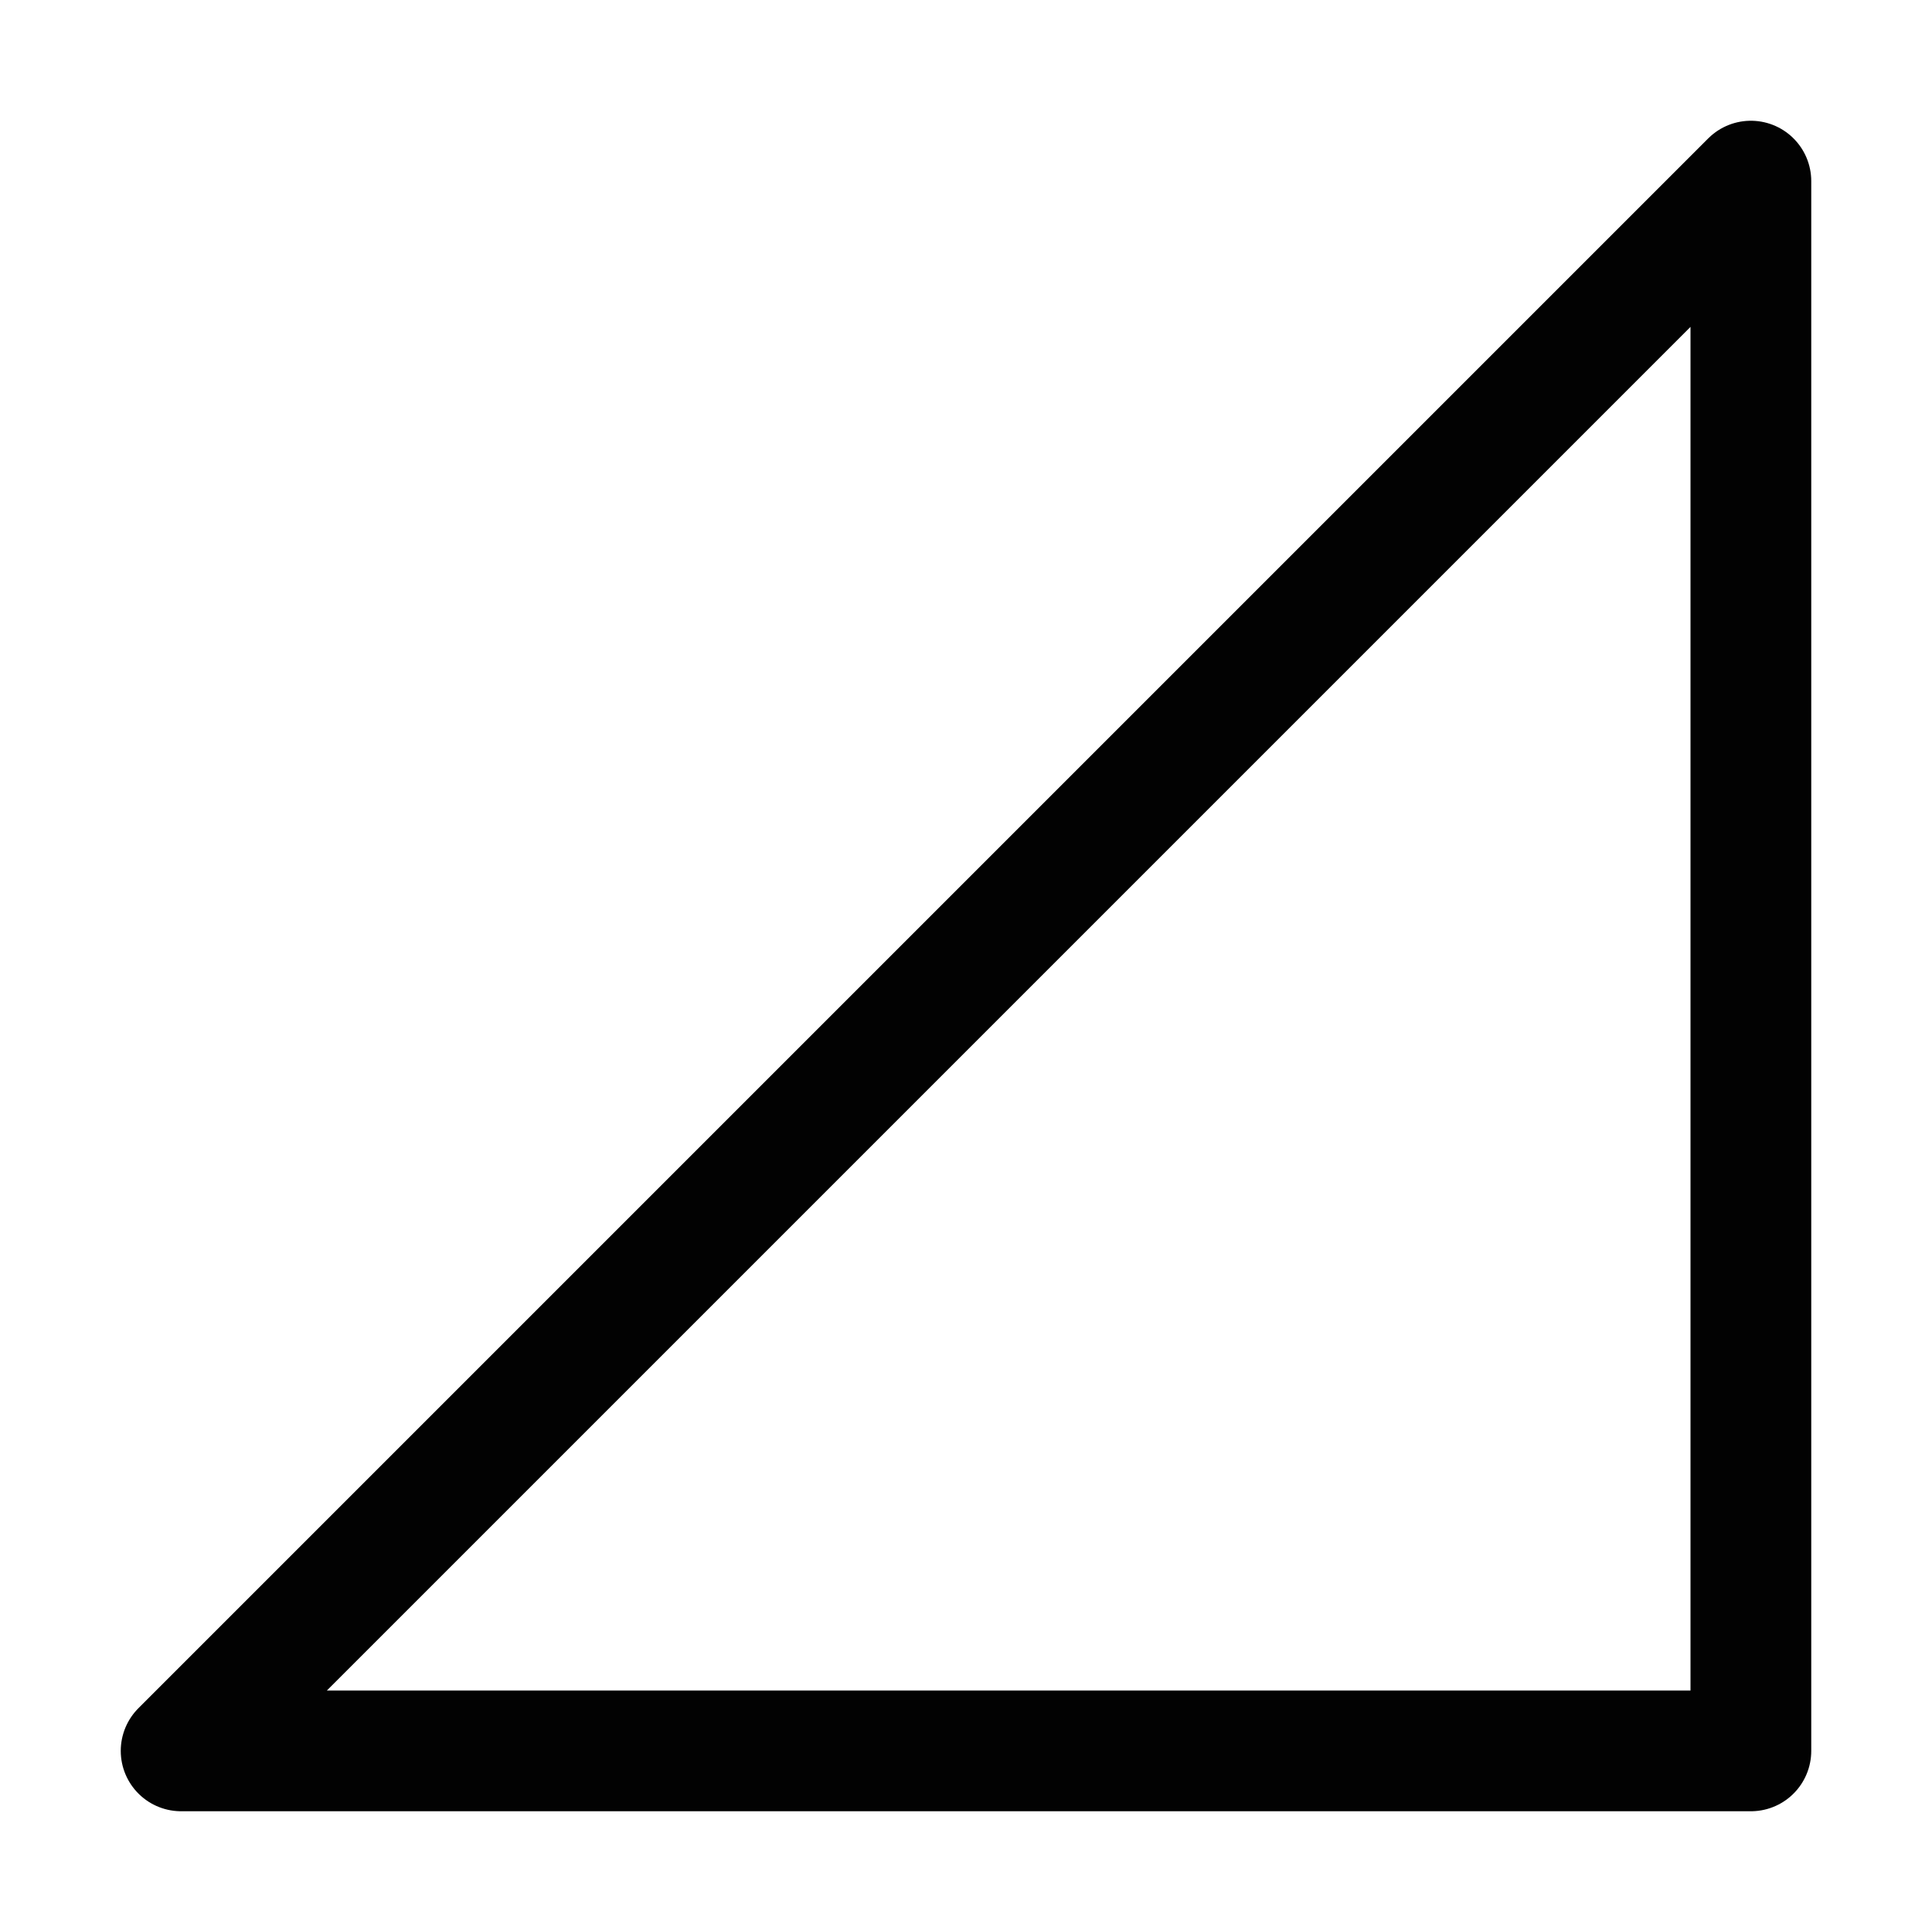
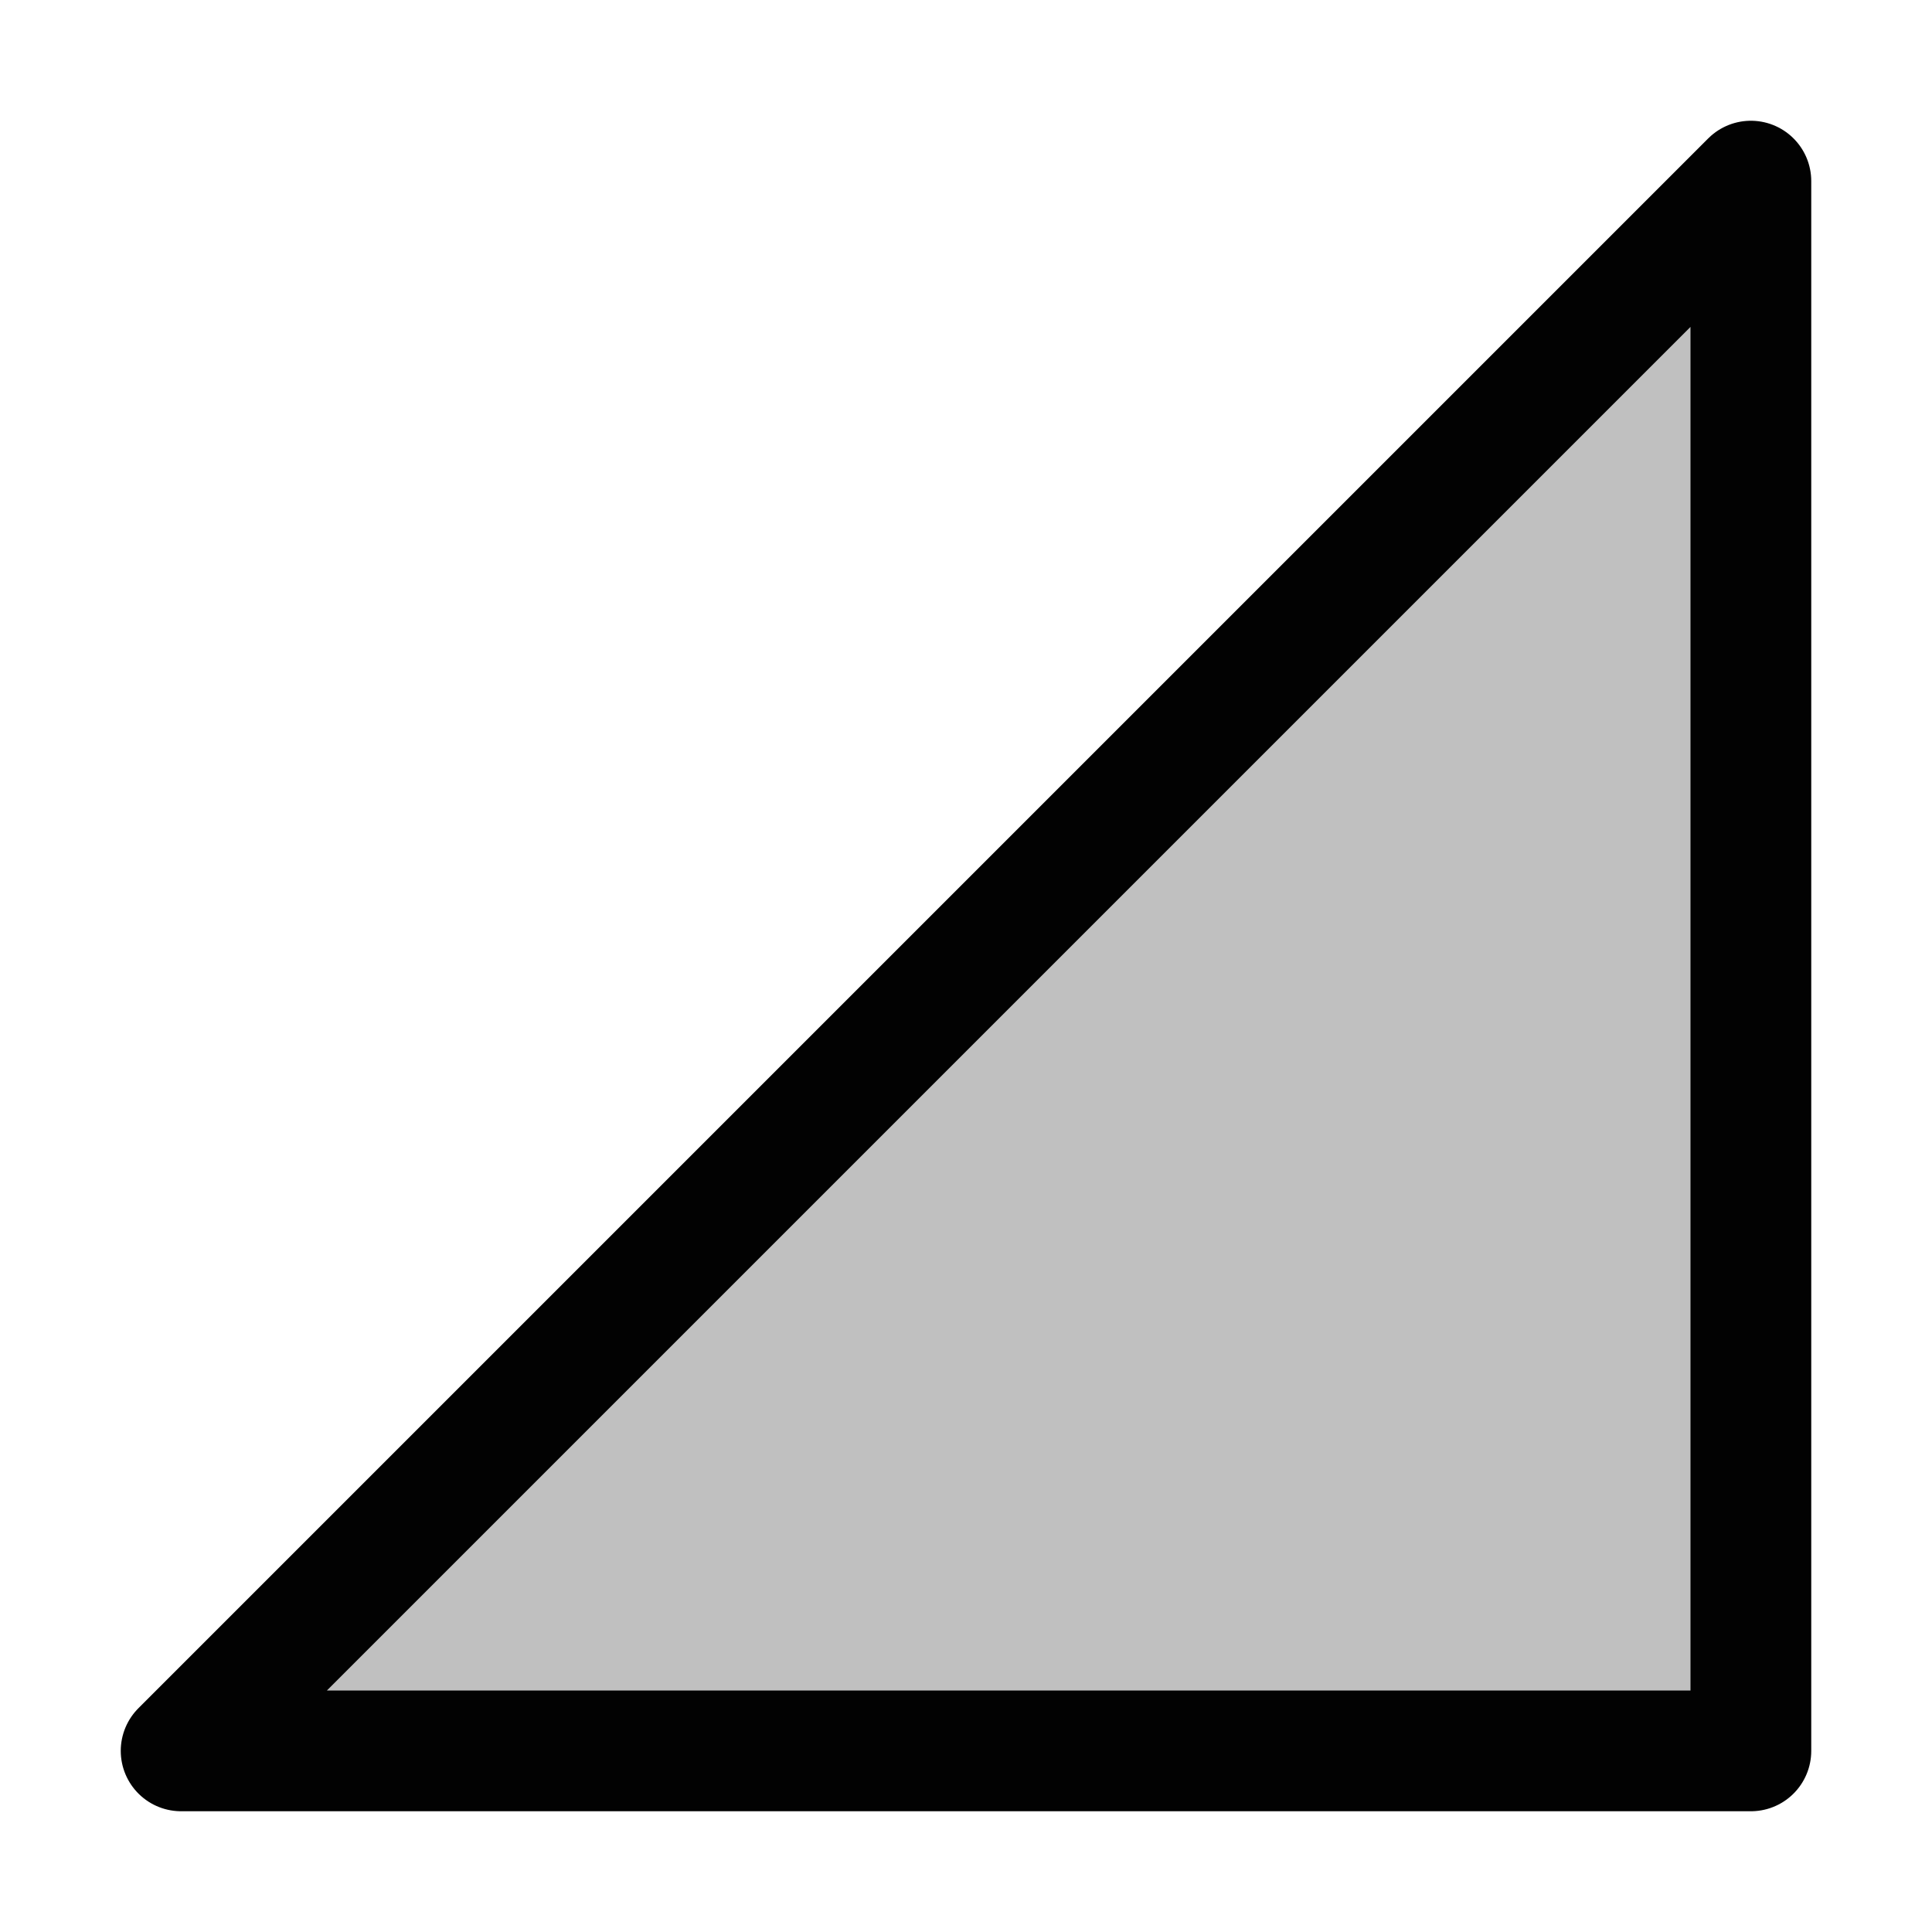
<svg xmlns="http://www.w3.org/2000/svg" height="16" width="16" version="1.1" id="svg5">
  <defs id="defs7" />
-   <path style="opacity:0.99;fill:none;fill-opacity:1;fill-rule:nonzero;stroke:#000000;stroke-width:1;stroke-linecap:round;stroke-linejoin:round;stroke-miterlimit:4;stroke-dasharray:none;stroke-dashoffset:0;stroke-opacity:1;paint-order:fill markers stroke" d="m 1.5,14.5 13,-13 v 13 z" id="path4494" />
+   <path style="opacity:0.99;fill:#000000;fill-opacity:0.25;fill-rule:nonzero;stroke:#000000;stroke-width:1;stroke-linecap:round;stroke-linejoin:round;stroke-miterlimit:4;stroke-dasharray:none;stroke-dashoffset:0;stroke-opacity:1;paint-order:fill markers stroke" d="m 1.5,14.5 13,-13 v 13 z" id="path4494" />
</svg>
